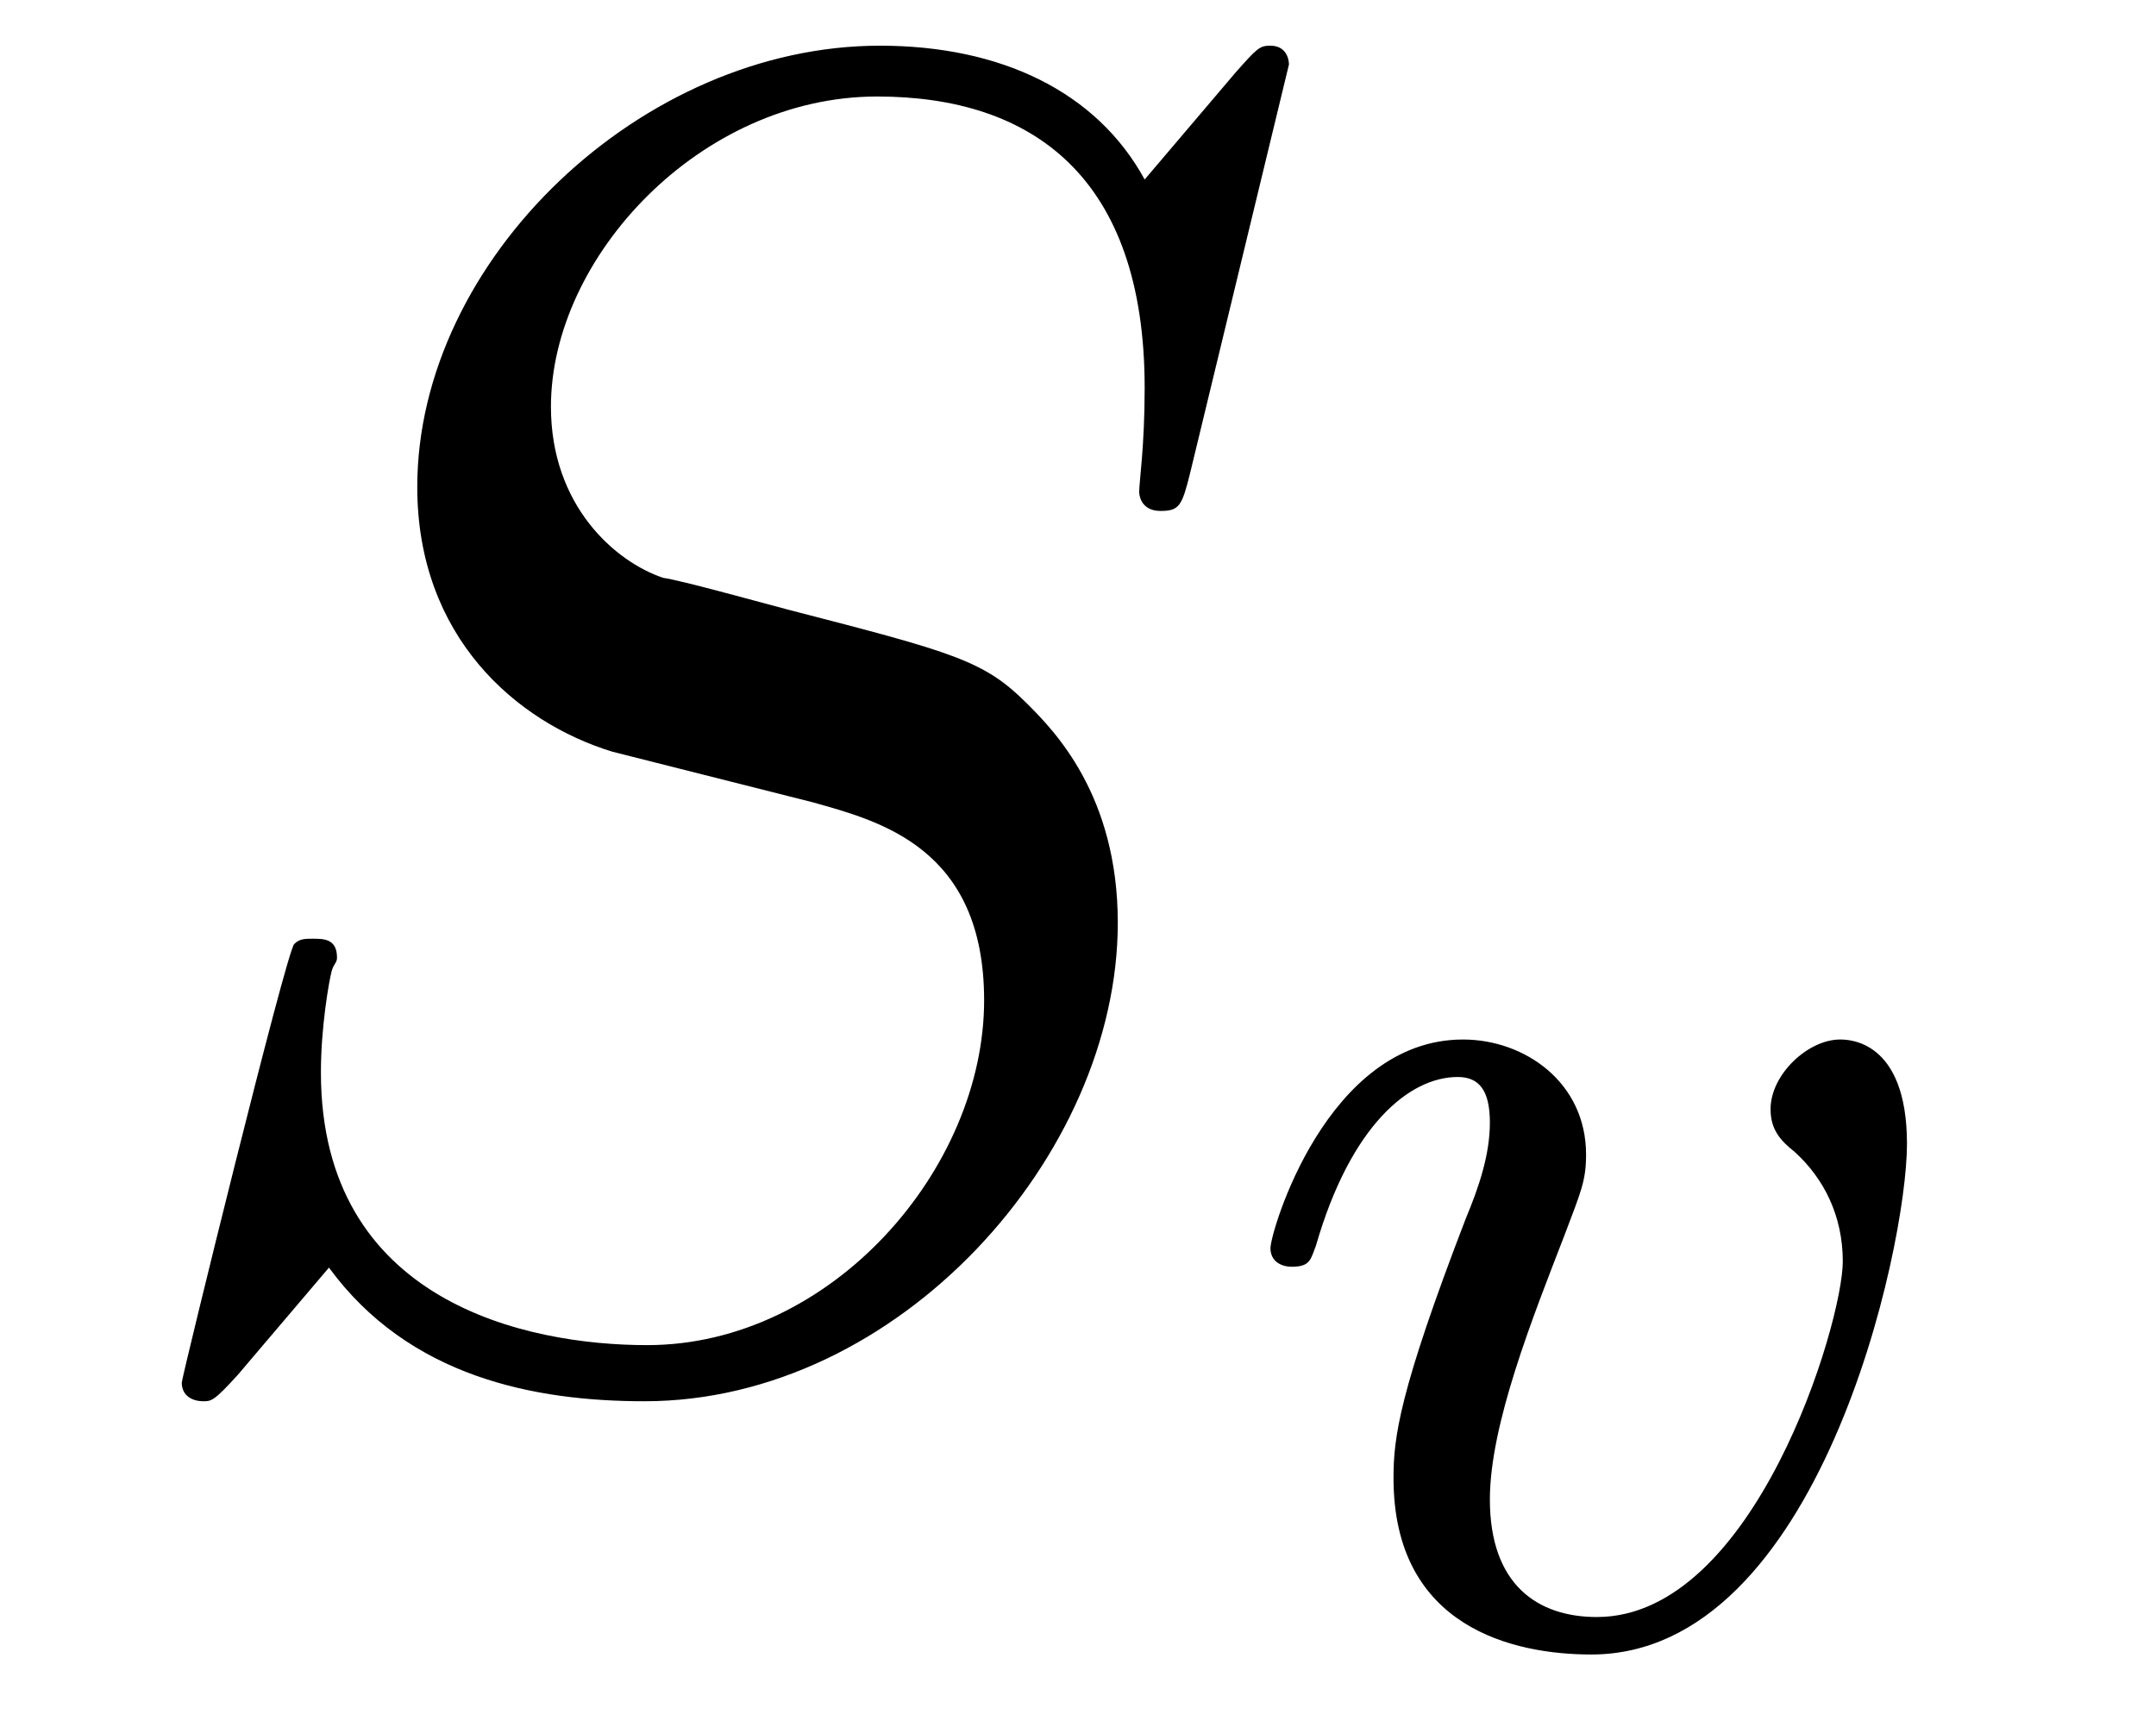
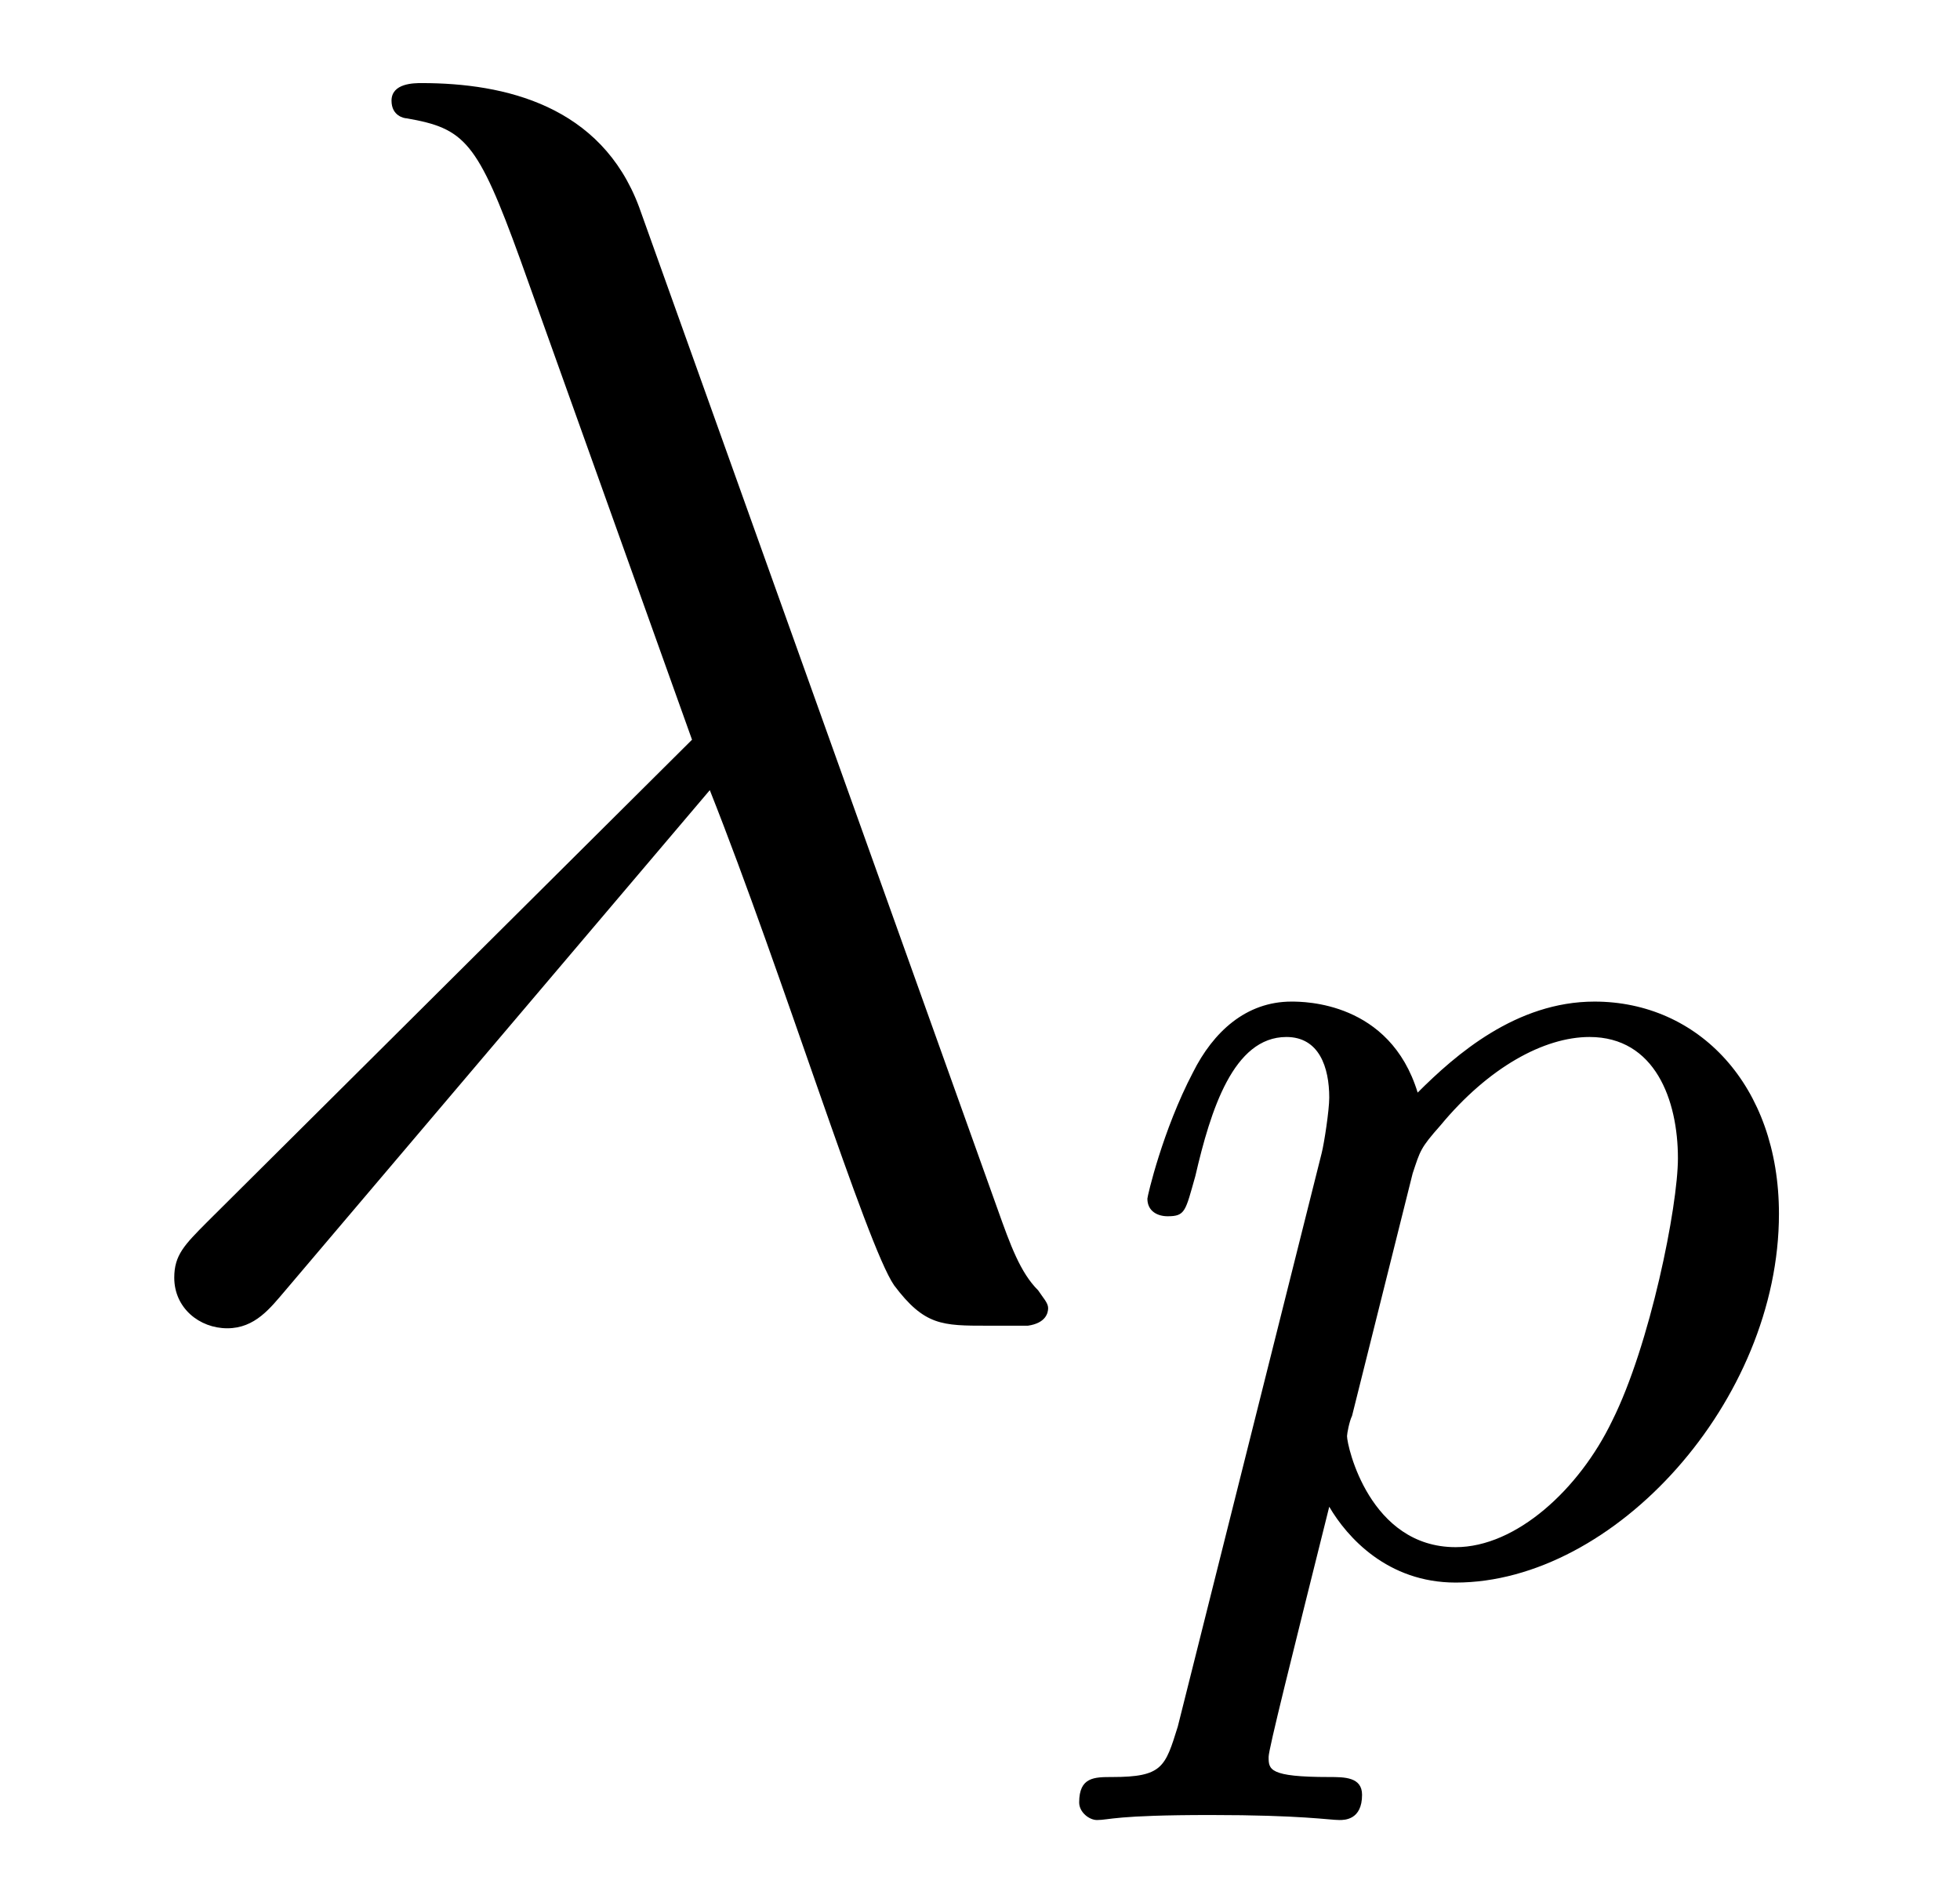
- <svg xmlns="http://www.w3.org/2000/svg" xmlns:xlink="http://www.w3.org/1999/xlink" viewBox="0 0 12.597 10.091" version="1.2">
+ <svg xmlns="http://www.w3.org/2000/svg" xmlns:xlink="http://www.w3.org/1999/xlink" viewBox="0 0 12.125 11.762" version="1.2">
  <defs>
    <g>
      <symbol overflow="visible" id="glyph0-0">
        <path style="stroke:none;" d="" />
      </symbol>
      <symbol overflow="visible" id="glyph0-1">
-         <path style="stroke:none;" d="M 7.031 -7.578 C 7.031 -7.609 7.016 -7.688 6.922 -7.688 C 6.859 -7.688 6.844 -7.672 6.719 -7.531 L 6.188 -6.906 C 5.906 -7.422 5.344 -7.688 4.641 -7.688 C 3.25 -7.688 1.938 -6.438 1.938 -5.109 C 1.938 -4.234 2.516 -3.734 3.078 -3.562 L 4.25 -3.266 C 4.641 -3.156 5.25 -3 5.25 -2.109 C 5.25 -1.125 4.359 -0.094 3.281 -0.094 C 2.578 -0.094 1.375 -0.344 1.375 -1.688 C 1.375 -1.953 1.422 -2.219 1.438 -2.281 C 1.453 -2.328 1.469 -2.328 1.469 -2.359 C 1.469 -2.469 1.391 -2.469 1.328 -2.469 C 1.281 -2.469 1.25 -2.469 1.219 -2.438 C 1.172 -2.391 0.562 0.094 0.562 0.125 C 0.562 0.203 0.625 0.234 0.688 0.234 C 0.734 0.234 0.75 0.234 0.891 0.078 L 1.422 -0.547 C 1.891 0.094 2.625 0.234 3.266 0.234 C 4.75 0.234 6.031 -1.203 6.031 -2.562 C 6.031 -3.312 5.656 -3.688 5.5 -3.844 C 5.25 -4.094 5.078 -4.141 4.109 -4.391 C 3.875 -4.453 3.484 -4.562 3.375 -4.578 C 3.094 -4.672 2.719 -5 2.719 -5.578 C 2.719 -6.453 3.594 -7.391 4.625 -7.391 C 5.531 -7.391 6.188 -6.922 6.188 -5.688 C 6.188 -5.344 6.156 -5.141 6.156 -5.078 C 6.156 -5.078 6.156 -4.969 6.281 -4.969 C 6.391 -4.969 6.406 -5 6.453 -5.188 Z M 7.031 -7.578 " />
+         <path style="stroke:none;" d="M 3.891 -3.188 C 4.344 -2.047 4.859 -0.375 5.031 -0.125 C 5.219 0.125 5.328 0.125 5.609 0.125 L 5.859 0.125 C 5.969 0.109 5.984 0.047 5.984 0.016 C 5.984 -0.016 5.953 -0.047 5.922 -0.094 C 5.812 -0.203 5.75 -0.375 5.672 -0.594 L 3.453 -6.797 C 3.219 -7.422 2.625 -7.562 2.109 -7.562 C 2.062 -7.562 1.922 -7.562 1.922 -7.453 C 1.922 -7.359 2 -7.344 2.016 -7.344 C 2.375 -7.281 2.453 -7.203 2.719 -6.469 L 3.781 -3.5 L 0.781 -0.516 C 0.641 -0.375 0.578 -0.312 0.578 -0.172 C 0.578 0.016 0.734 0.141 0.906 0.141 C 1.078 0.141 1.172 0.016 1.266 -0.094 Z M 3.891 -3.188 " />
      </symbol>
      <symbol overflow="visible" id="glyph1-0">
        <path style="stroke:none;" d="" />
      </symbol>
      <symbol overflow="visible" id="glyph1-1">
-         <path style="stroke:none;" d="M 3.953 -2.906 C 3.953 -3.516 3.609 -3.516 3.562 -3.516 C 3.375 -3.516 3.156 -3.312 3.156 -3.109 C 3.156 -2.984 3.219 -2.922 3.297 -2.859 C 3.469 -2.703 3.578 -2.484 3.578 -2.219 C 3.578 -1.859 3.062 -0.141 2.141 -0.141 C 1.797 -0.141 1.516 -0.328 1.516 -0.828 C 1.516 -1.266 1.766 -1.891 1.953 -2.375 C 2.047 -2.625 2.078 -2.688 2.078 -2.844 C 2.078 -3.266 1.719 -3.516 1.359 -3.516 C 0.562 -3.516 0.234 -2.391 0.234 -2.297 C 0.234 -2.219 0.297 -2.188 0.359 -2.188 C 0.469 -2.188 0.469 -2.234 0.5 -2.312 C 0.703 -3.016 1.047 -3.297 1.328 -3.297 C 1.453 -3.297 1.516 -3.219 1.516 -3.031 C 1.516 -2.844 1.453 -2.656 1.375 -2.469 C 0.984 -1.453 0.953 -1.188 0.953 -0.953 C 0.953 -0.078 1.656 0.078 2.109 0.078 C 3.438 0.078 3.953 -2.297 3.953 -2.906 Z M 3.953 -2.906 " />
+         <path style="stroke:none;" d="M 0.422 0.969 C 0.344 1.219 0.328 1.281 0.016 1.281 C -0.094 1.281 -0.188 1.281 -0.188 1.438 C -0.188 1.5 -0.125 1.547 -0.078 1.547 C 0 1.547 0.031 1.516 0.625 1.516 C 1.188 1.516 1.359 1.547 1.422 1.547 C 1.453 1.547 1.562 1.547 1.562 1.391 C 1.562 1.281 1.453 1.281 1.359 1.281 C 0.984 1.281 0.984 1.234 0.984 1.156 C 0.984 1.109 1.125 0.547 1.359 -0.391 C 1.469 -0.203 1.719 0.078 2.141 0.078 C 3.125 0.078 4.141 -1.047 4.141 -2.203 C 4.141 -3 3.641 -3.516 3 -3.516 C 2.516 -3.516 2.141 -3.188 1.906 -2.953 C 1.734 -3.516 1.203 -3.516 1.125 -3.516 C 0.844 -3.516 0.641 -3.328 0.516 -3.078 C 0.328 -2.719 0.234 -2.312 0.234 -2.297 C 0.234 -2.219 0.297 -2.188 0.359 -2.188 C 0.469 -2.188 0.469 -2.219 0.531 -2.438 C 0.625 -2.844 0.766 -3.297 1.094 -3.297 C 1.297 -3.297 1.359 -3.109 1.359 -2.922 C 1.359 -2.844 1.328 -2.641 1.312 -2.578 Z M 1.875 -2.453 C 1.922 -2.594 1.922 -2.609 2.047 -2.75 C 2.344 -3.109 2.688 -3.297 2.969 -3.297 C 3.375 -3.297 3.516 -2.906 3.516 -2.547 C 3.516 -2.25 3.344 -1.391 3.109 -0.922 C 2.906 -0.5 2.516 -0.141 2.141 -0.141 C 1.609 -0.141 1.469 -0.766 1.469 -0.828 C 1.469 -0.844 1.484 -0.922 1.5 -0.953 Z M 1.875 -2.453 " />
      </symbol>
    </g>
+     <clipPath id="clip1">
+       <path d="M 6 6 L 12 6 L 12 11.762 L 6 11.762 Z M 6 6 " />
+     </clipPath>
  </defs>
  <g id="surface1">
    <g style="fill:rgb(0%,0%,0%);fill-opacity:1;">
-       <use xlink:href="#glyph0-1" x="0.5" y="7.955" />
+       <use xlink:href="#glyph0-1" x="0.5" y="8.076" />
    </g>
-     <g style="fill:rgb(0%,0%,0%);fill-opacity:1;">
-       <use xlink:href="#glyph1-1" x="7.189" y="9.591" />
+     <g clip-path="url(#clip1)" clip-rule="nonzero">
+       <g style="fill:rgb(0%,0%,0%);fill-opacity:1;">
+         <use xlink:href="#glyph1-1" x="6.864" y="9.712" />
+       </g>
    </g>
  </g>
</svg>
